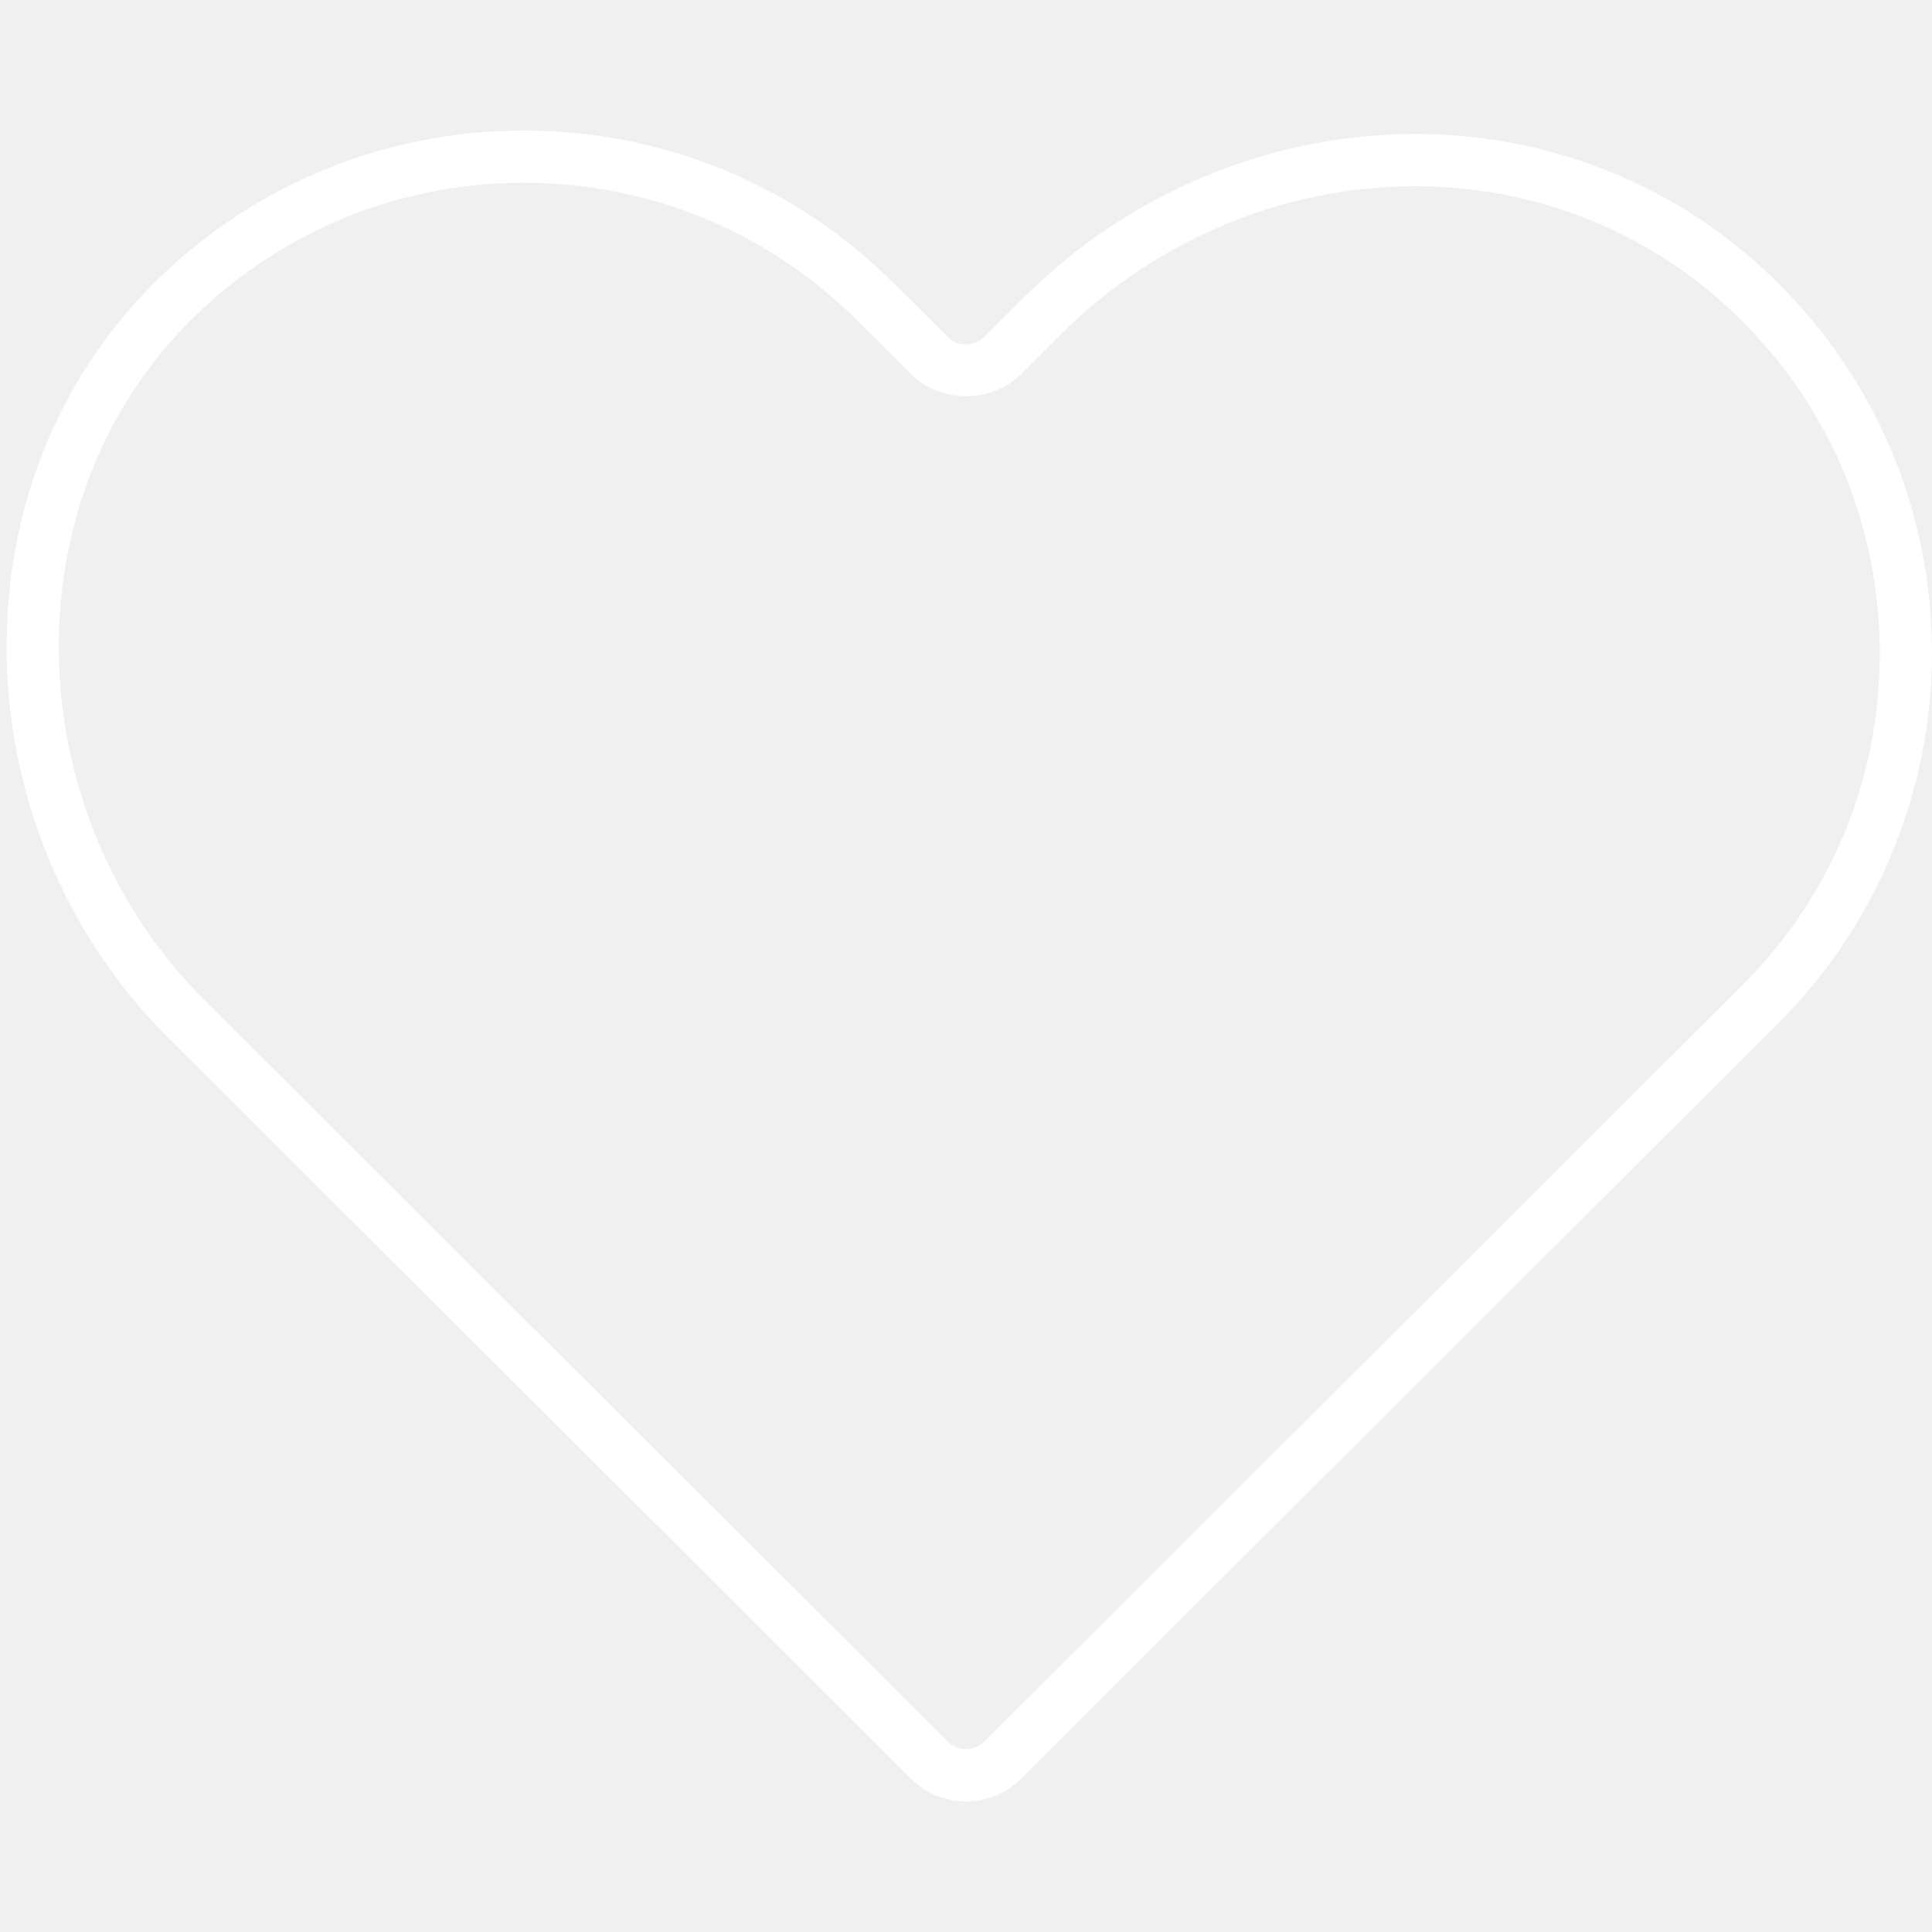
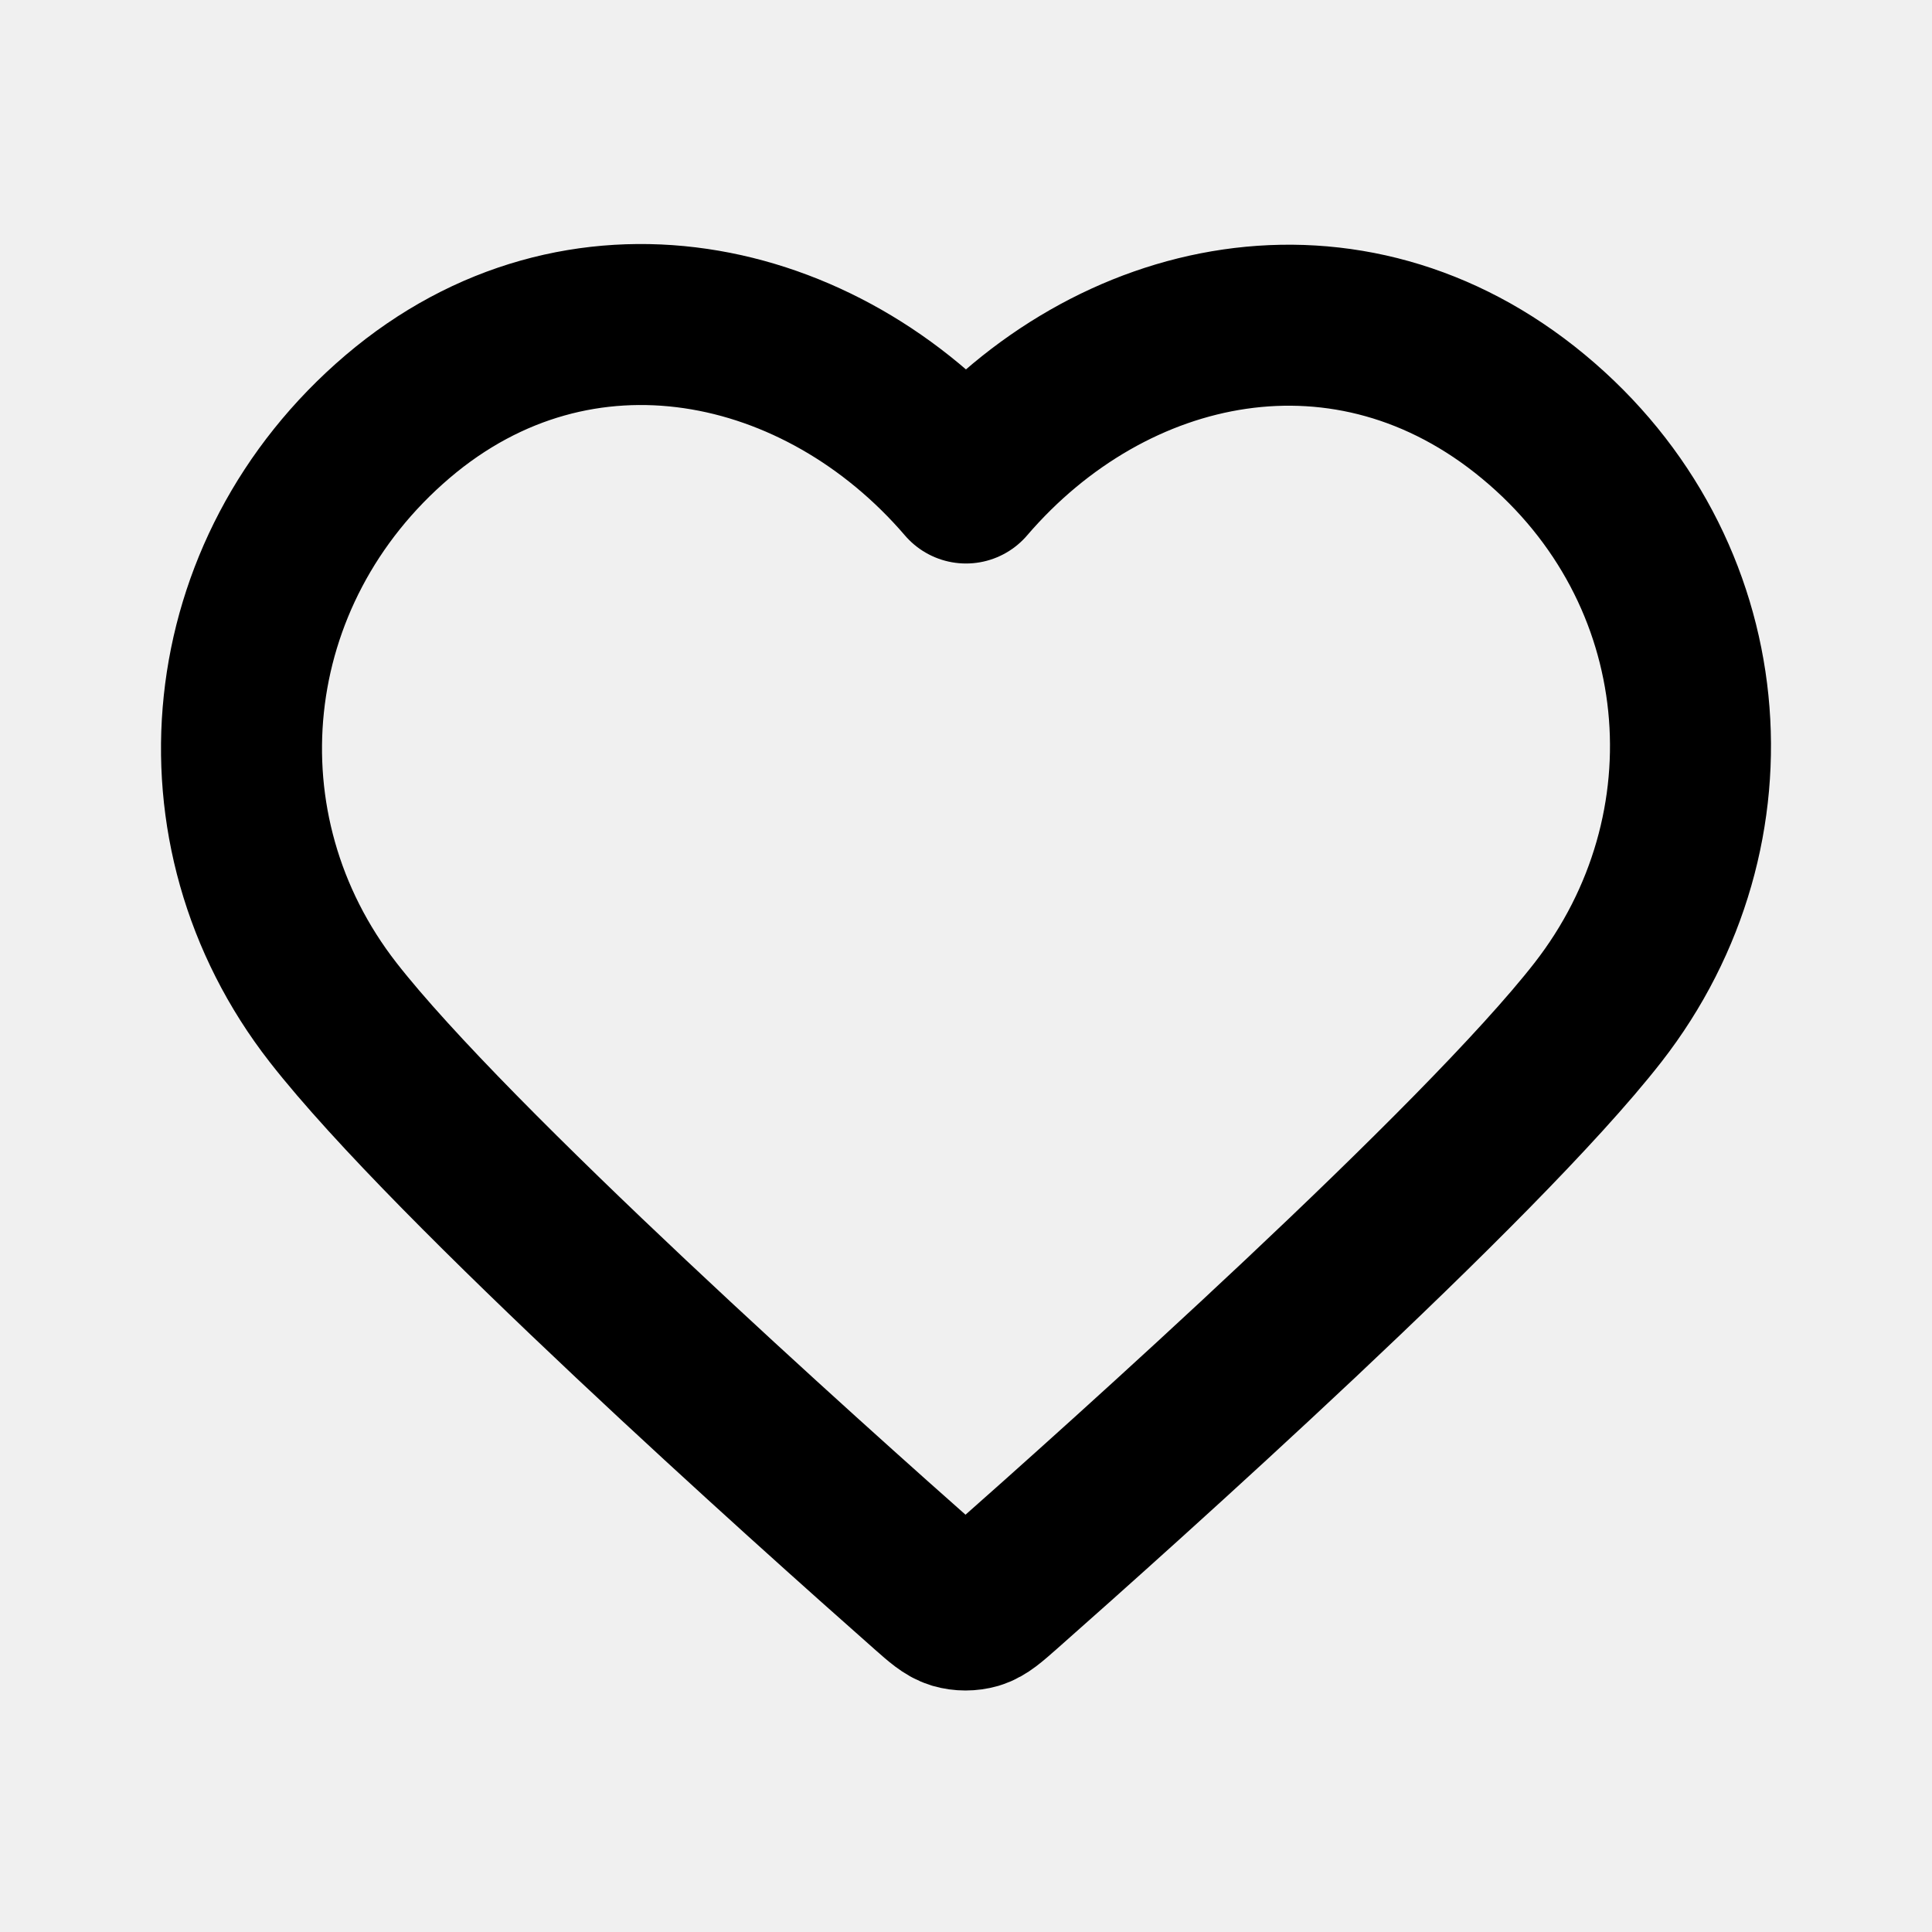
- <svg xmlns="http://www.w3.org/2000/svg" width="800" height="800" viewBox="0 0 800 800" fill="none">
-   <path d="M726.097 107.74C687.697 74.011 637.946 55.459 585.968 55.459C526.141 55.459 467.265 79.978 424.411 122.746L407.524 139.567C403.459 143.632 396.541 143.632 392.454 139.567L370.249 117.427C329.297 76.562 274.832 54.054 216.908 54.054C160.324 54.054 106.768 75.676 66.141 114.897C25.708 153.924 3.2 207.589 2.724 265.989C2.227 327.049 26.4 386.486 69.038 429.038L377.189 736.497C383.308 742.595 391.416 745.946 400 745.946C408.584 745.946 416.692 742.595 422.811 736.497L736.454 423.567C778.659 381.449 801.773 323.135 799.892 263.589C797.968 203.178 771.741 147.849 726.097 107.74ZM721.189 408.259L407.546 721.189C403.481 725.254 396.519 725.254 392.476 721.189L84.303 413.73C45.73 375.265 23.892 321.47 24.346 266.184C24.778 213.622 44.951 165.427 81.146 130.465C117.73 95.135 165.946 75.676 216.908 75.676C269.081 75.676 318.119 95.957 355.005 132.757L377.189 154.897C389.405 167.092 410.595 167.092 422.811 154.897L439.676 138.076C478.508 99.33 531.849 77.103 585.968 77.103C632.692 77.103 677.384 93.751 711.827 124C752.951 160.108 776.541 209.924 778.27 264.281C780 318.659 759.741 369.795 721.189 408.259Z" fill="white" />
+ <svg xmlns="http://www.w3.org/2000/svg" width="800px" height="800px" viewBox="0 0 24 24" fill="none">
+   <path fill-rule="evenodd" clip-rule="evenodd" d="M12 6C10.201 3.903 7.194 3.255 4.939 5.175C2.685 7.096 2.367 10.306 4.138 12.577C5.61 14.465 10.065 18.448 11.525 19.737C11.688 19.881 11.77 19.953 11.865 19.982C11.948 20.006 12.039 20.006 12.123 19.982C12.218 19.953 12.299 19.881 12.463 19.737C13.923 18.448 18.378 14.465 19.85 12.577C21.62 10.306 21.342 7.075 19.048 5.175C16.755 3.275 13.799 3.903 12 6Z" stroke="#000000" stroke-width="2" stroke-linecap="round" stroke-linejoin="round" />
</svg>
